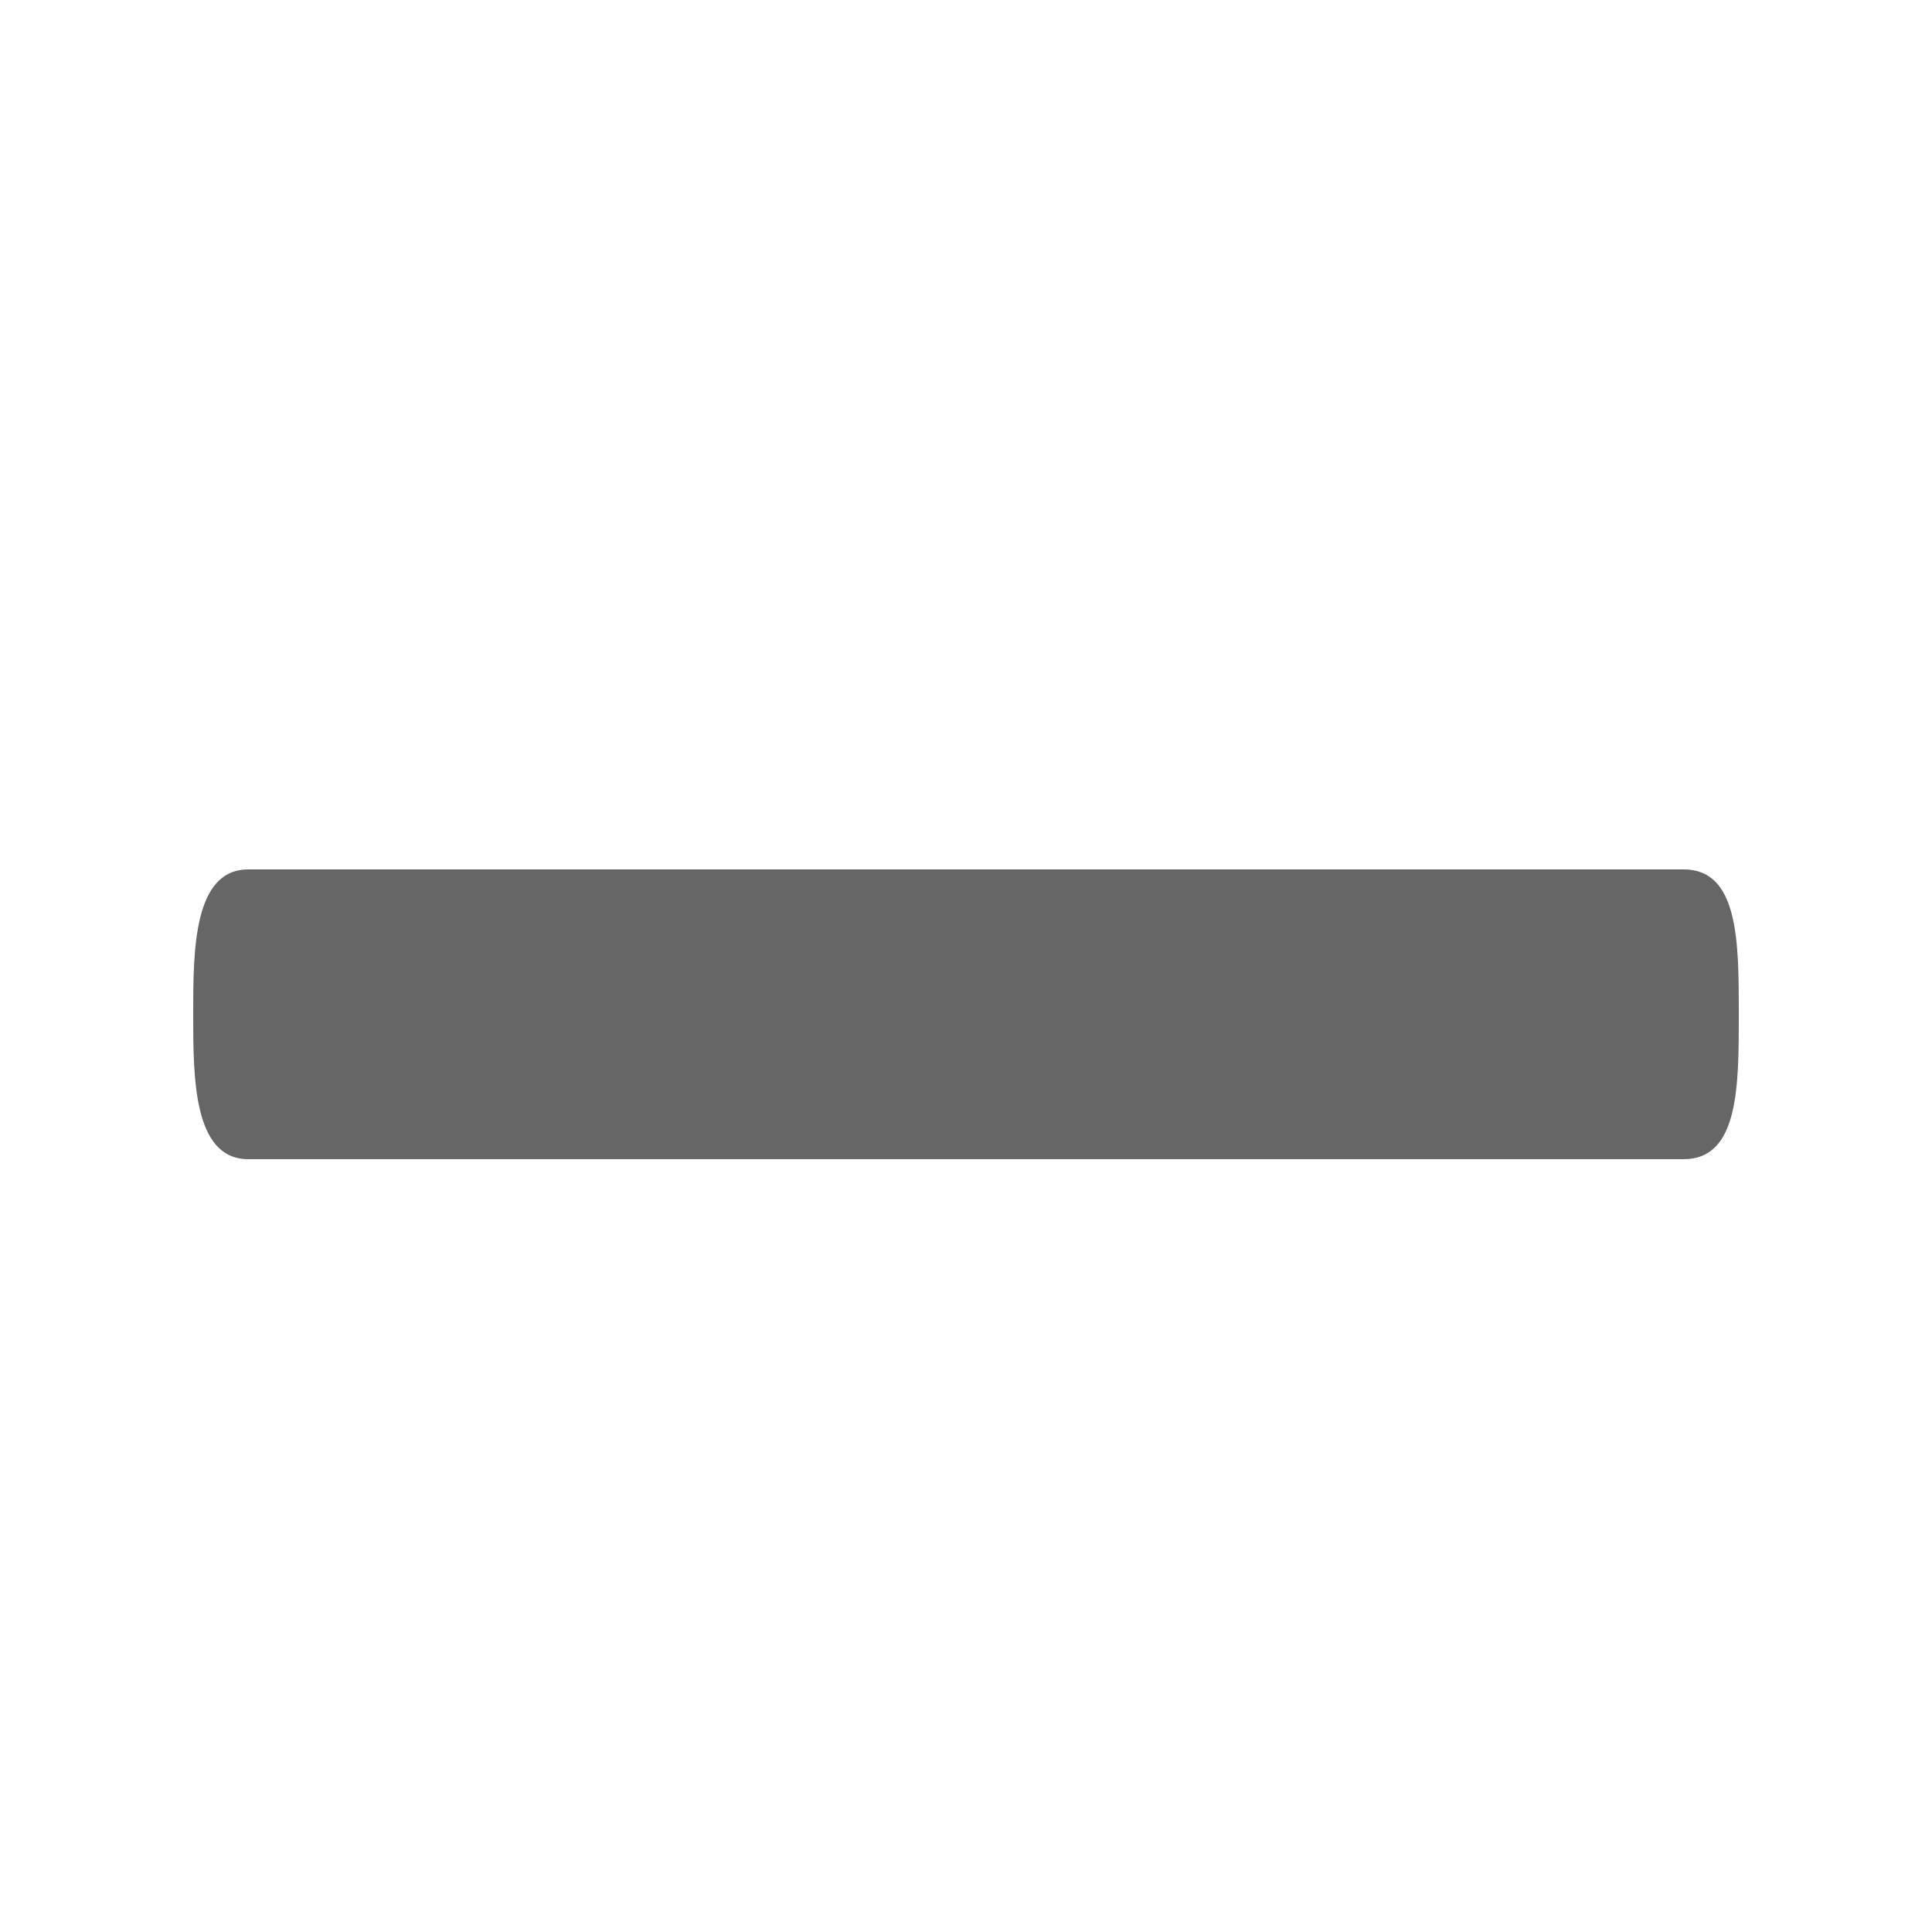
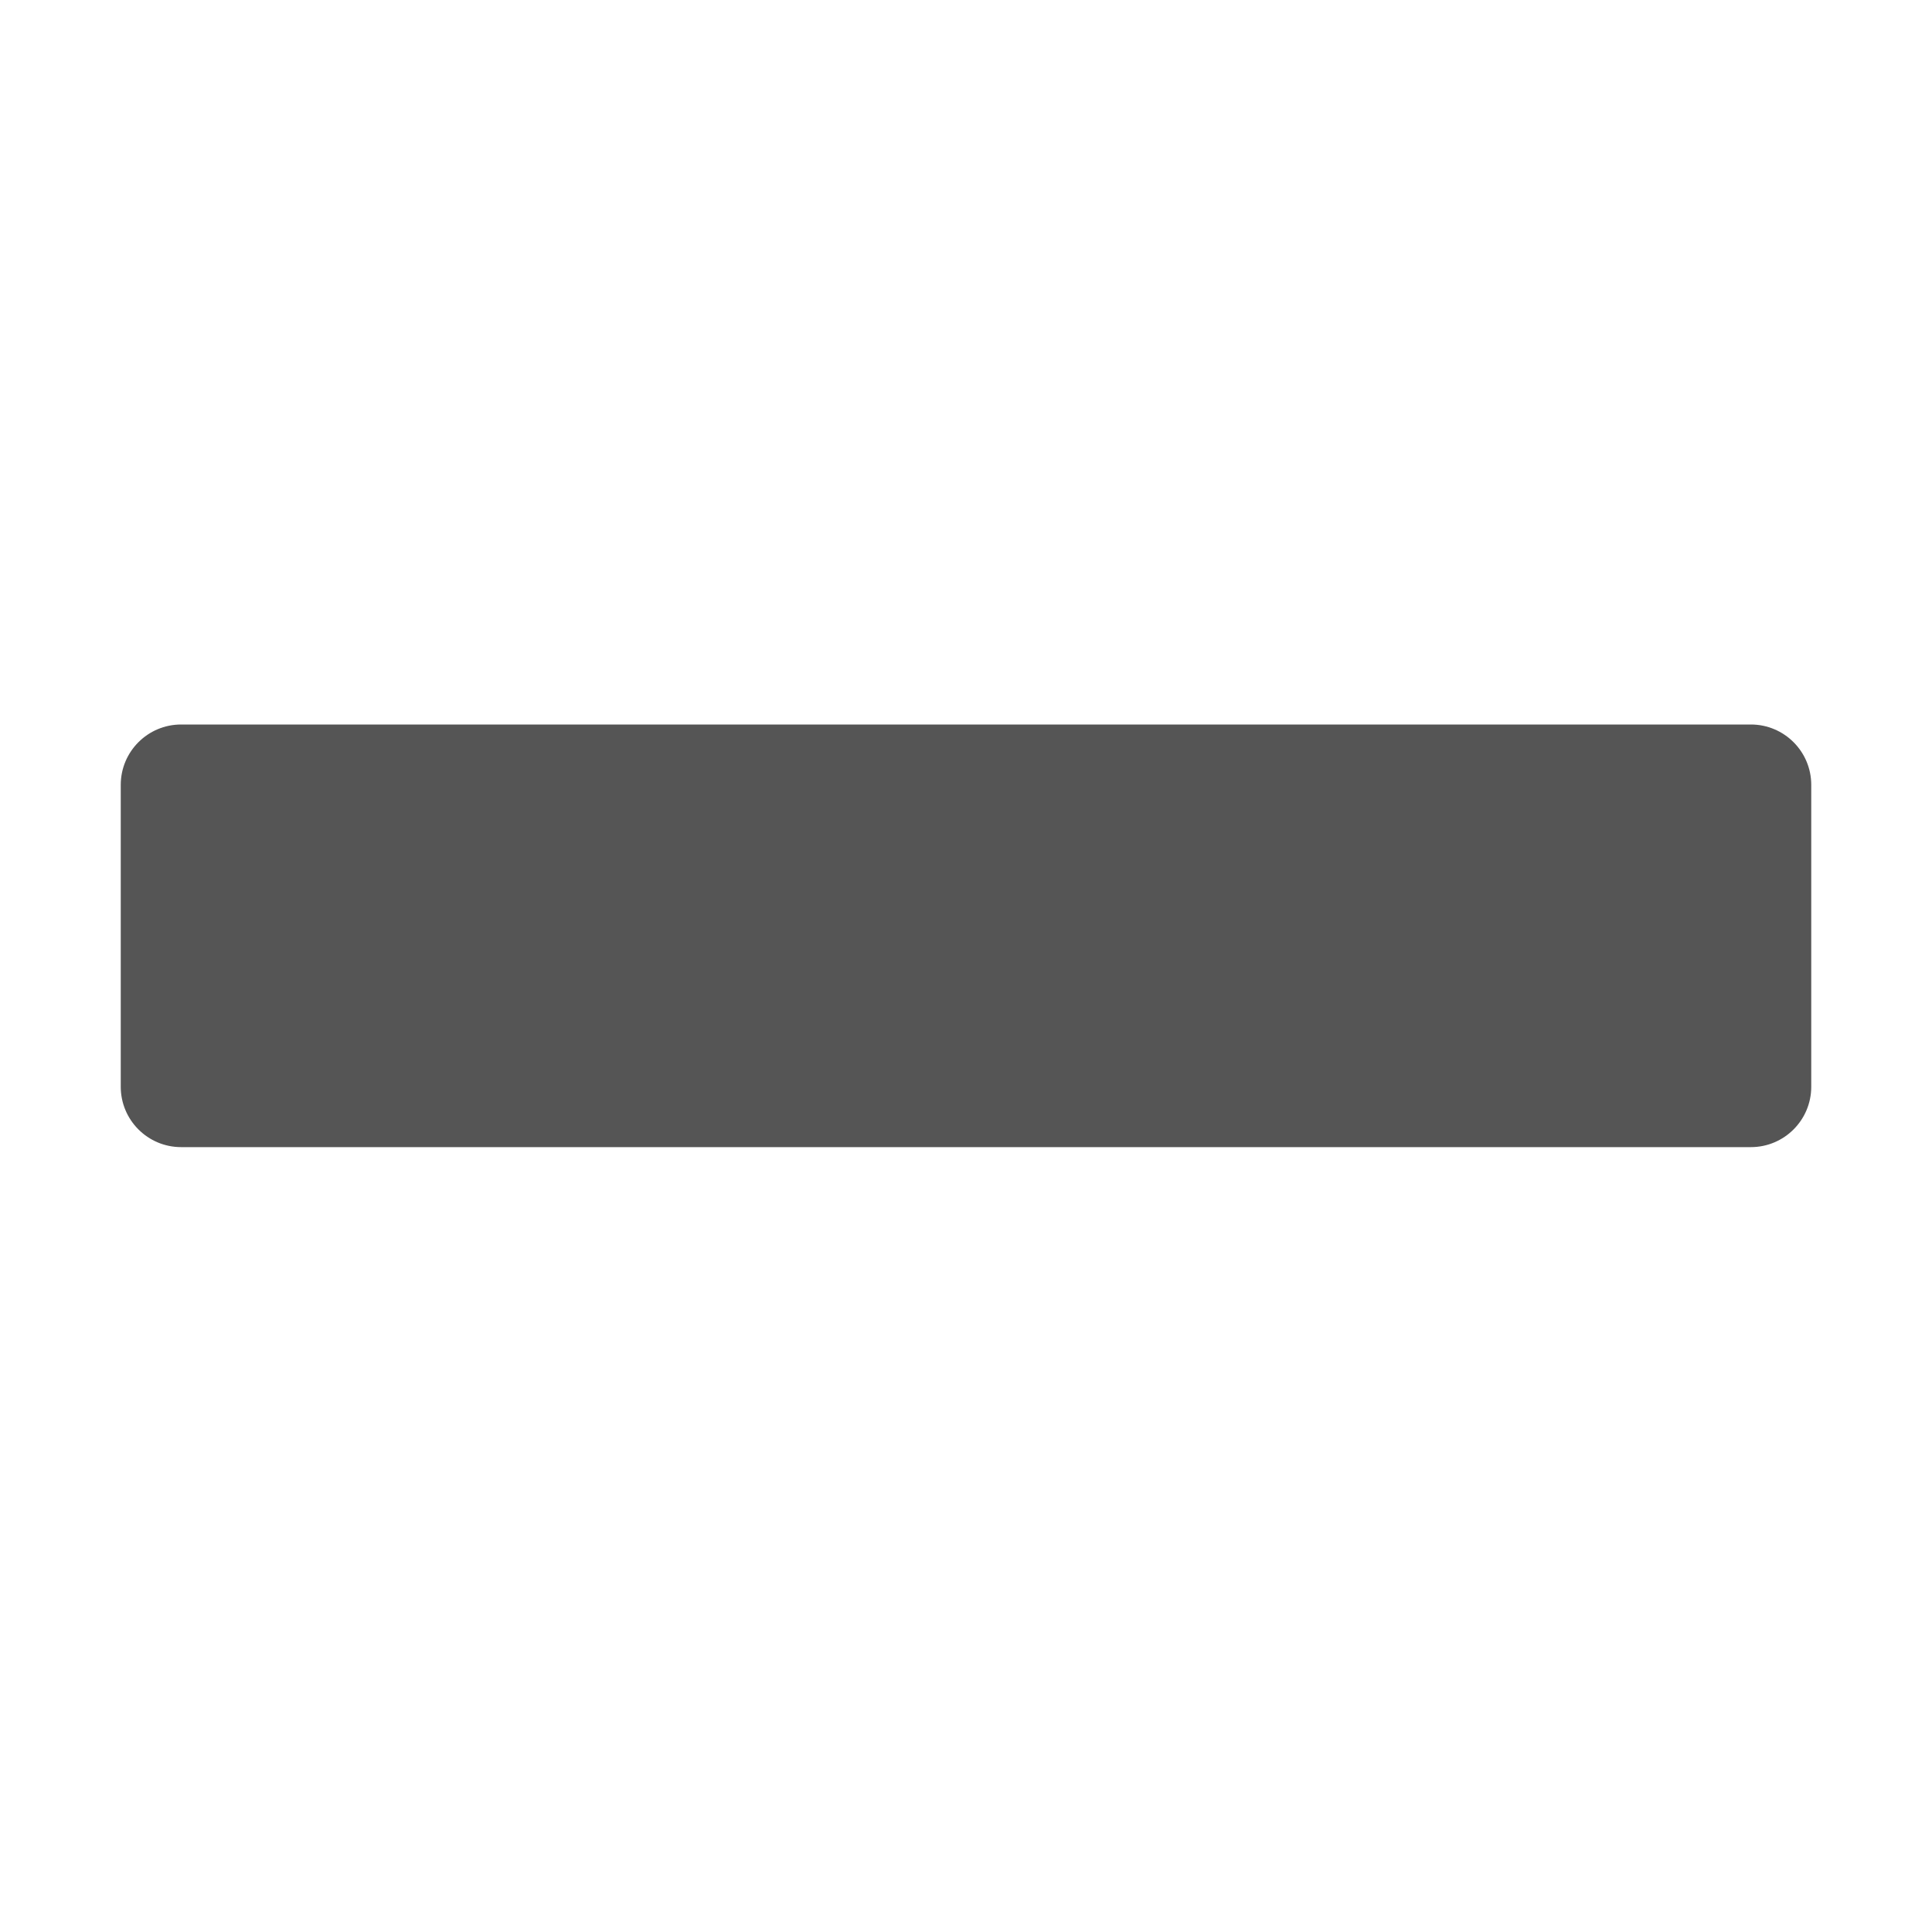
- <svg xmlns="http://www.w3.org/2000/svg" viewBox="0 0 20 20" fill="none">
-   <path d="M17.429 9H2.571C2 9 2 9.845 2 10.5C2 11.155 2 12 2.571 12H17.429C18 12 18 11.25 18 10.5C18 9.75 18 9 17.429 9Z" fill="#666666" />
+ <svg xmlns="http://www.w3.org/2000/svg" viewBox="0 0 32 32" fill="none">
+   <path d="M30 18V13C30 12.448 29.552 12 29 12H3C2.448 12 2 12.448 2 13V18C2 18.552 2.448 19 3 19H29C29.552 19 30 18.552 30 18Z" fill="#555555" />
</svg>
